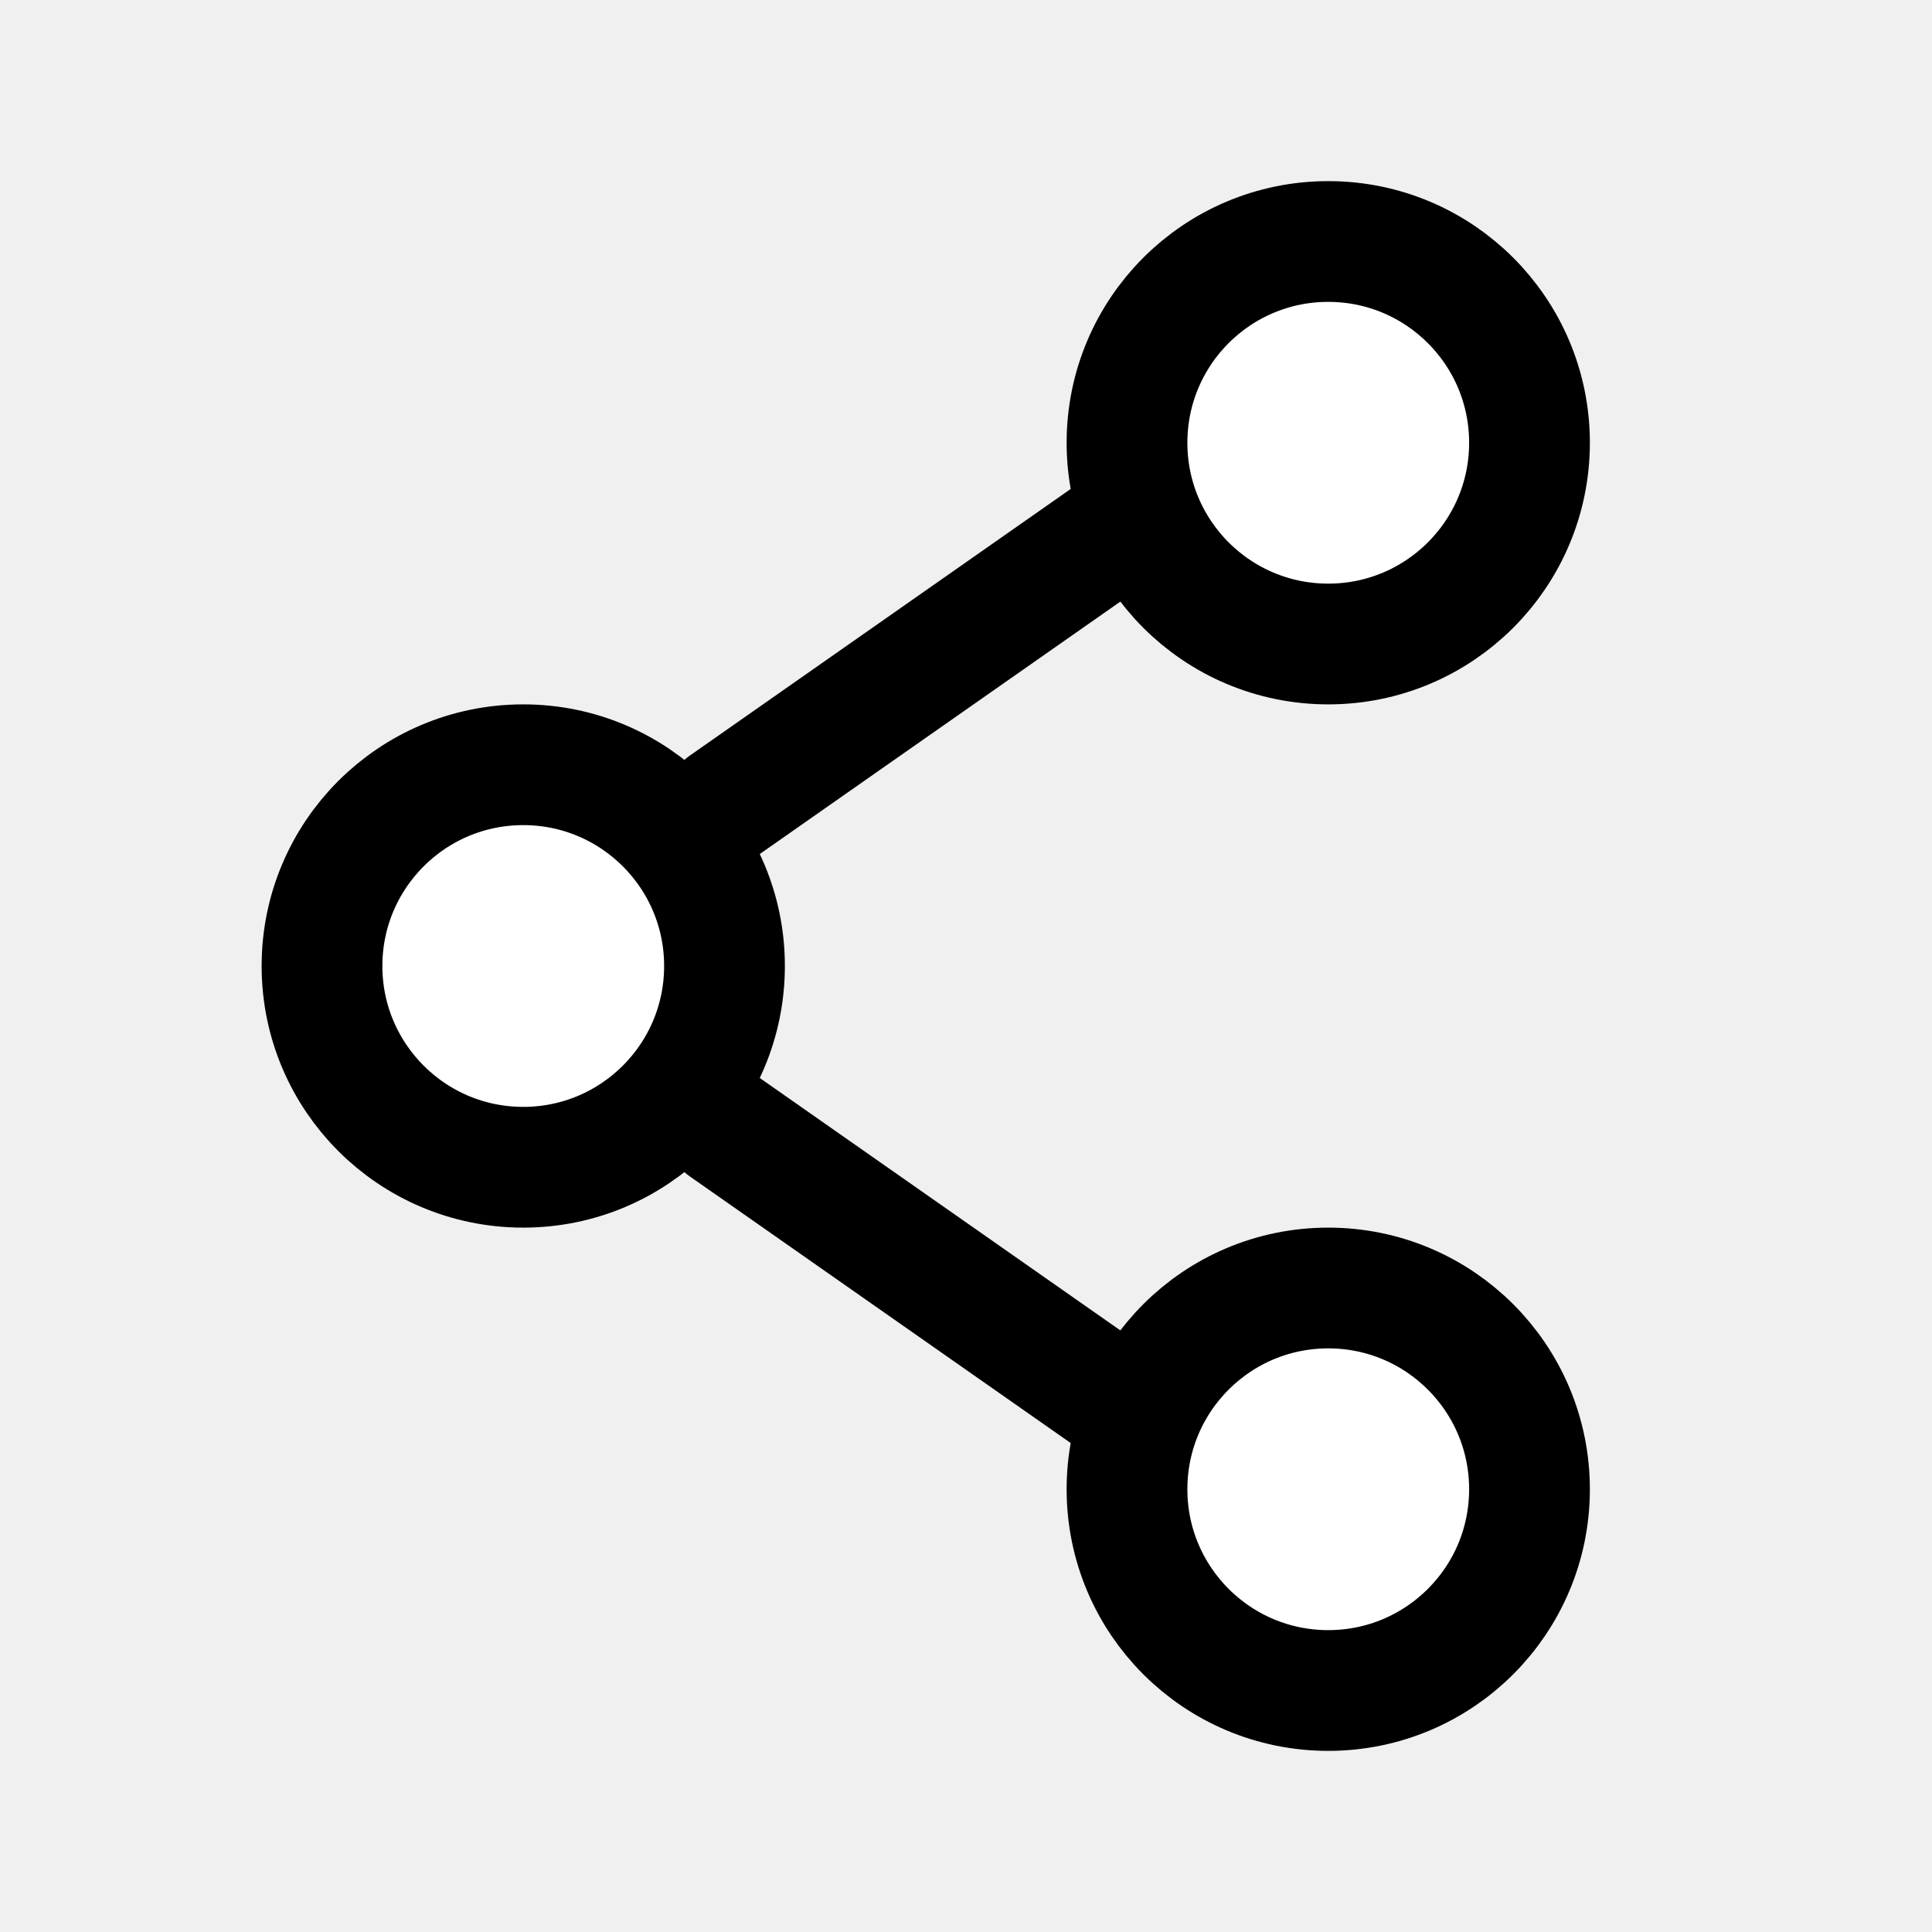
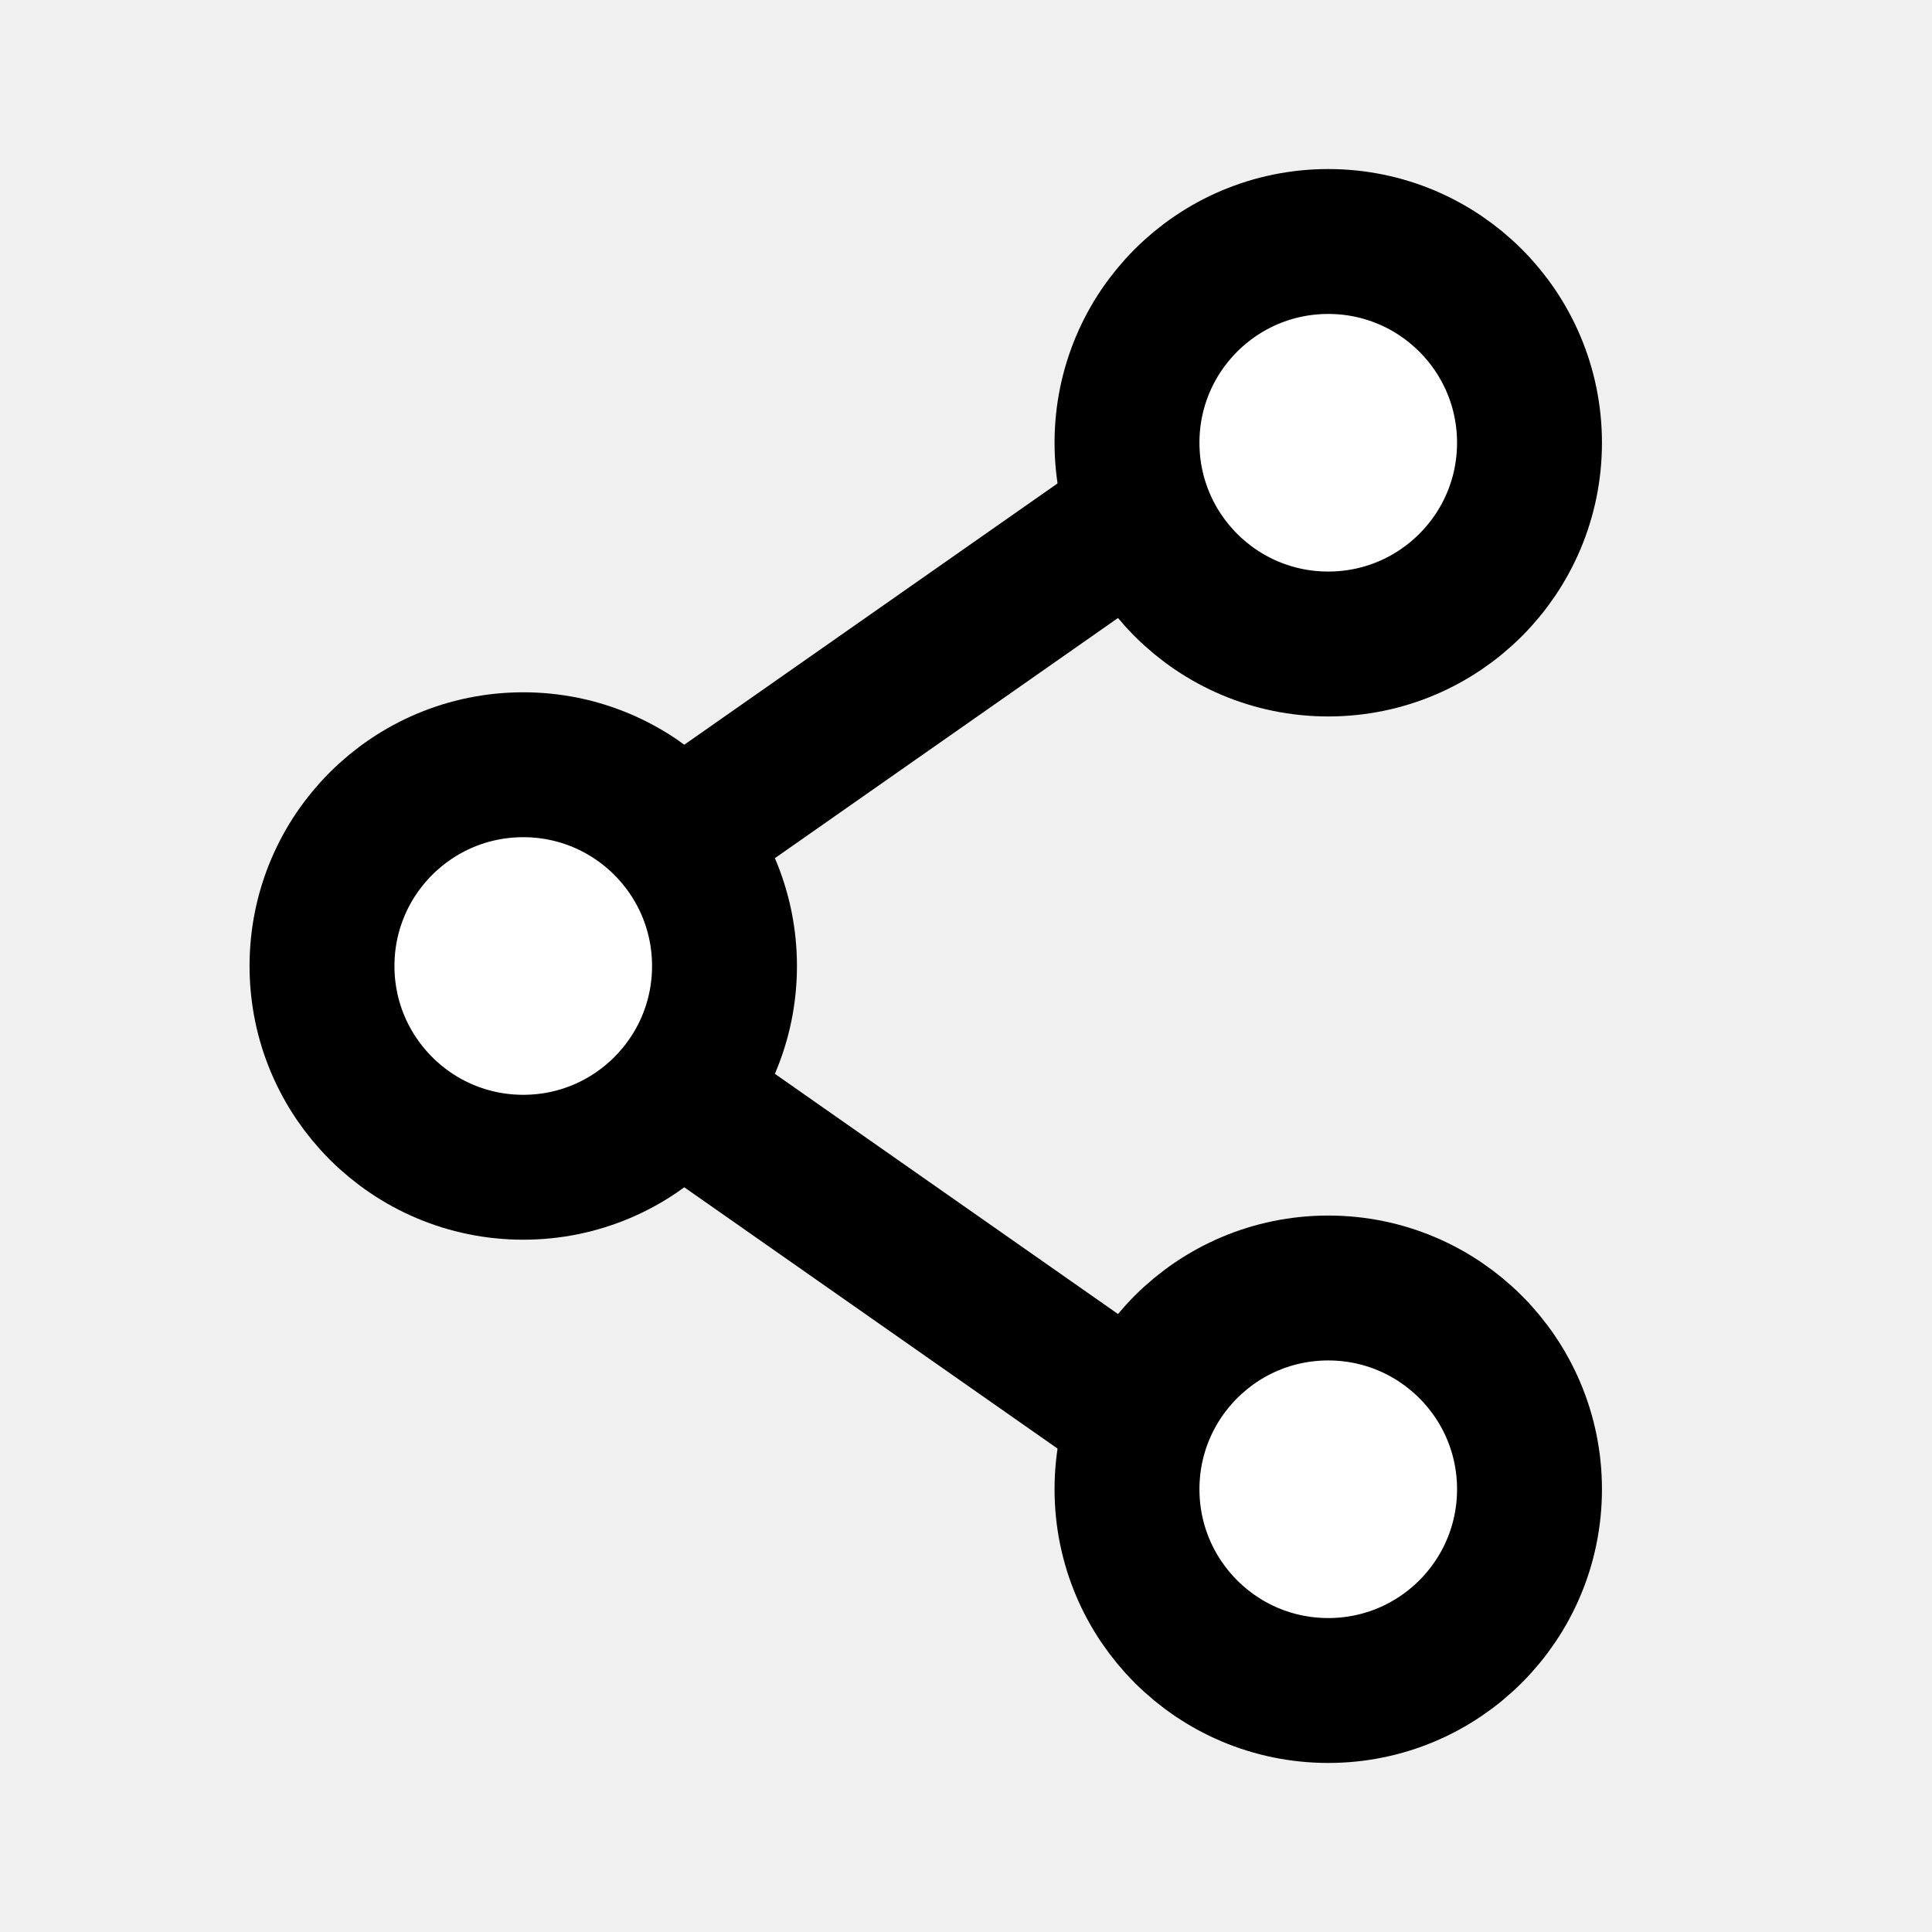
<svg xmlns="http://www.w3.org/2000/svg" viewBox="0 0 24 24" stroke="currentColor" fill="white">
-   <path d="M9 12C9 13.381 7.881 14.5 6.5 14.5C5.119 14.5 4 13.381 4 12C4 10.619 5.119 9.5 6.5 9.5C7.881 9.5 9 10.619 9 12Z" stroke-width="1.5" />
-   <path d="M14 6.5L9 10" stroke-width="1.5" stroke-linecap="round" />
-   <path d="M14 17.5L9 14" stroke-width="1.5" stroke-linecap="round" />
-   <path d="M19 18.5C19 19.881 17.881 21 16.5 21C15.119 21 14 19.881 14 18.5C14 17.119 15.119 16 16.5 16C17.881 16 19 17.119 19 18.5Z" stroke-width="1.5" />
-   <path d="M19 5.5C19 6.881 17.881 8 16.5 8C15.119 8 14 6.881 14 5.5C14 4.119 15.119 3 16.5 3C17.881 3 19 4.119 19 5.5Z" stroke-width="1.5" />
+   <path d="M9 12C9 13.381 7.881 14.5 6.5 14.5C5.119 14.5 4 13.381 4 12C4 10.619 5.119 9.5 6.5 9.5C7.881 9.5 9 10.619 9 12Z" stroke-width="1.8" />
+   <path d="M14 6.5L9 10" stroke-width="1.8" stroke-linecap="round" />
+   <path d="M14 17.5L9 14" stroke-width="1.8" stroke-linecap="round" />
+   <path d="M19 18.5C19 19.881 17.881 21 16.5 21C15.119 21 14 19.881 14 18.5C14 17.119 15.119 16 16.5 16C17.881 16 19 17.119 19 18.5Z" stroke-width="1.8" />
+   <path d="M19 5.5C19 6.881 17.881 8 16.5 8C15.119 8 14 6.881 14 5.5C14 4.119 15.119 3 16.5 3C17.881 3 19 4.119 19 5.5Z" stroke-width="1.8" />
</svg>
